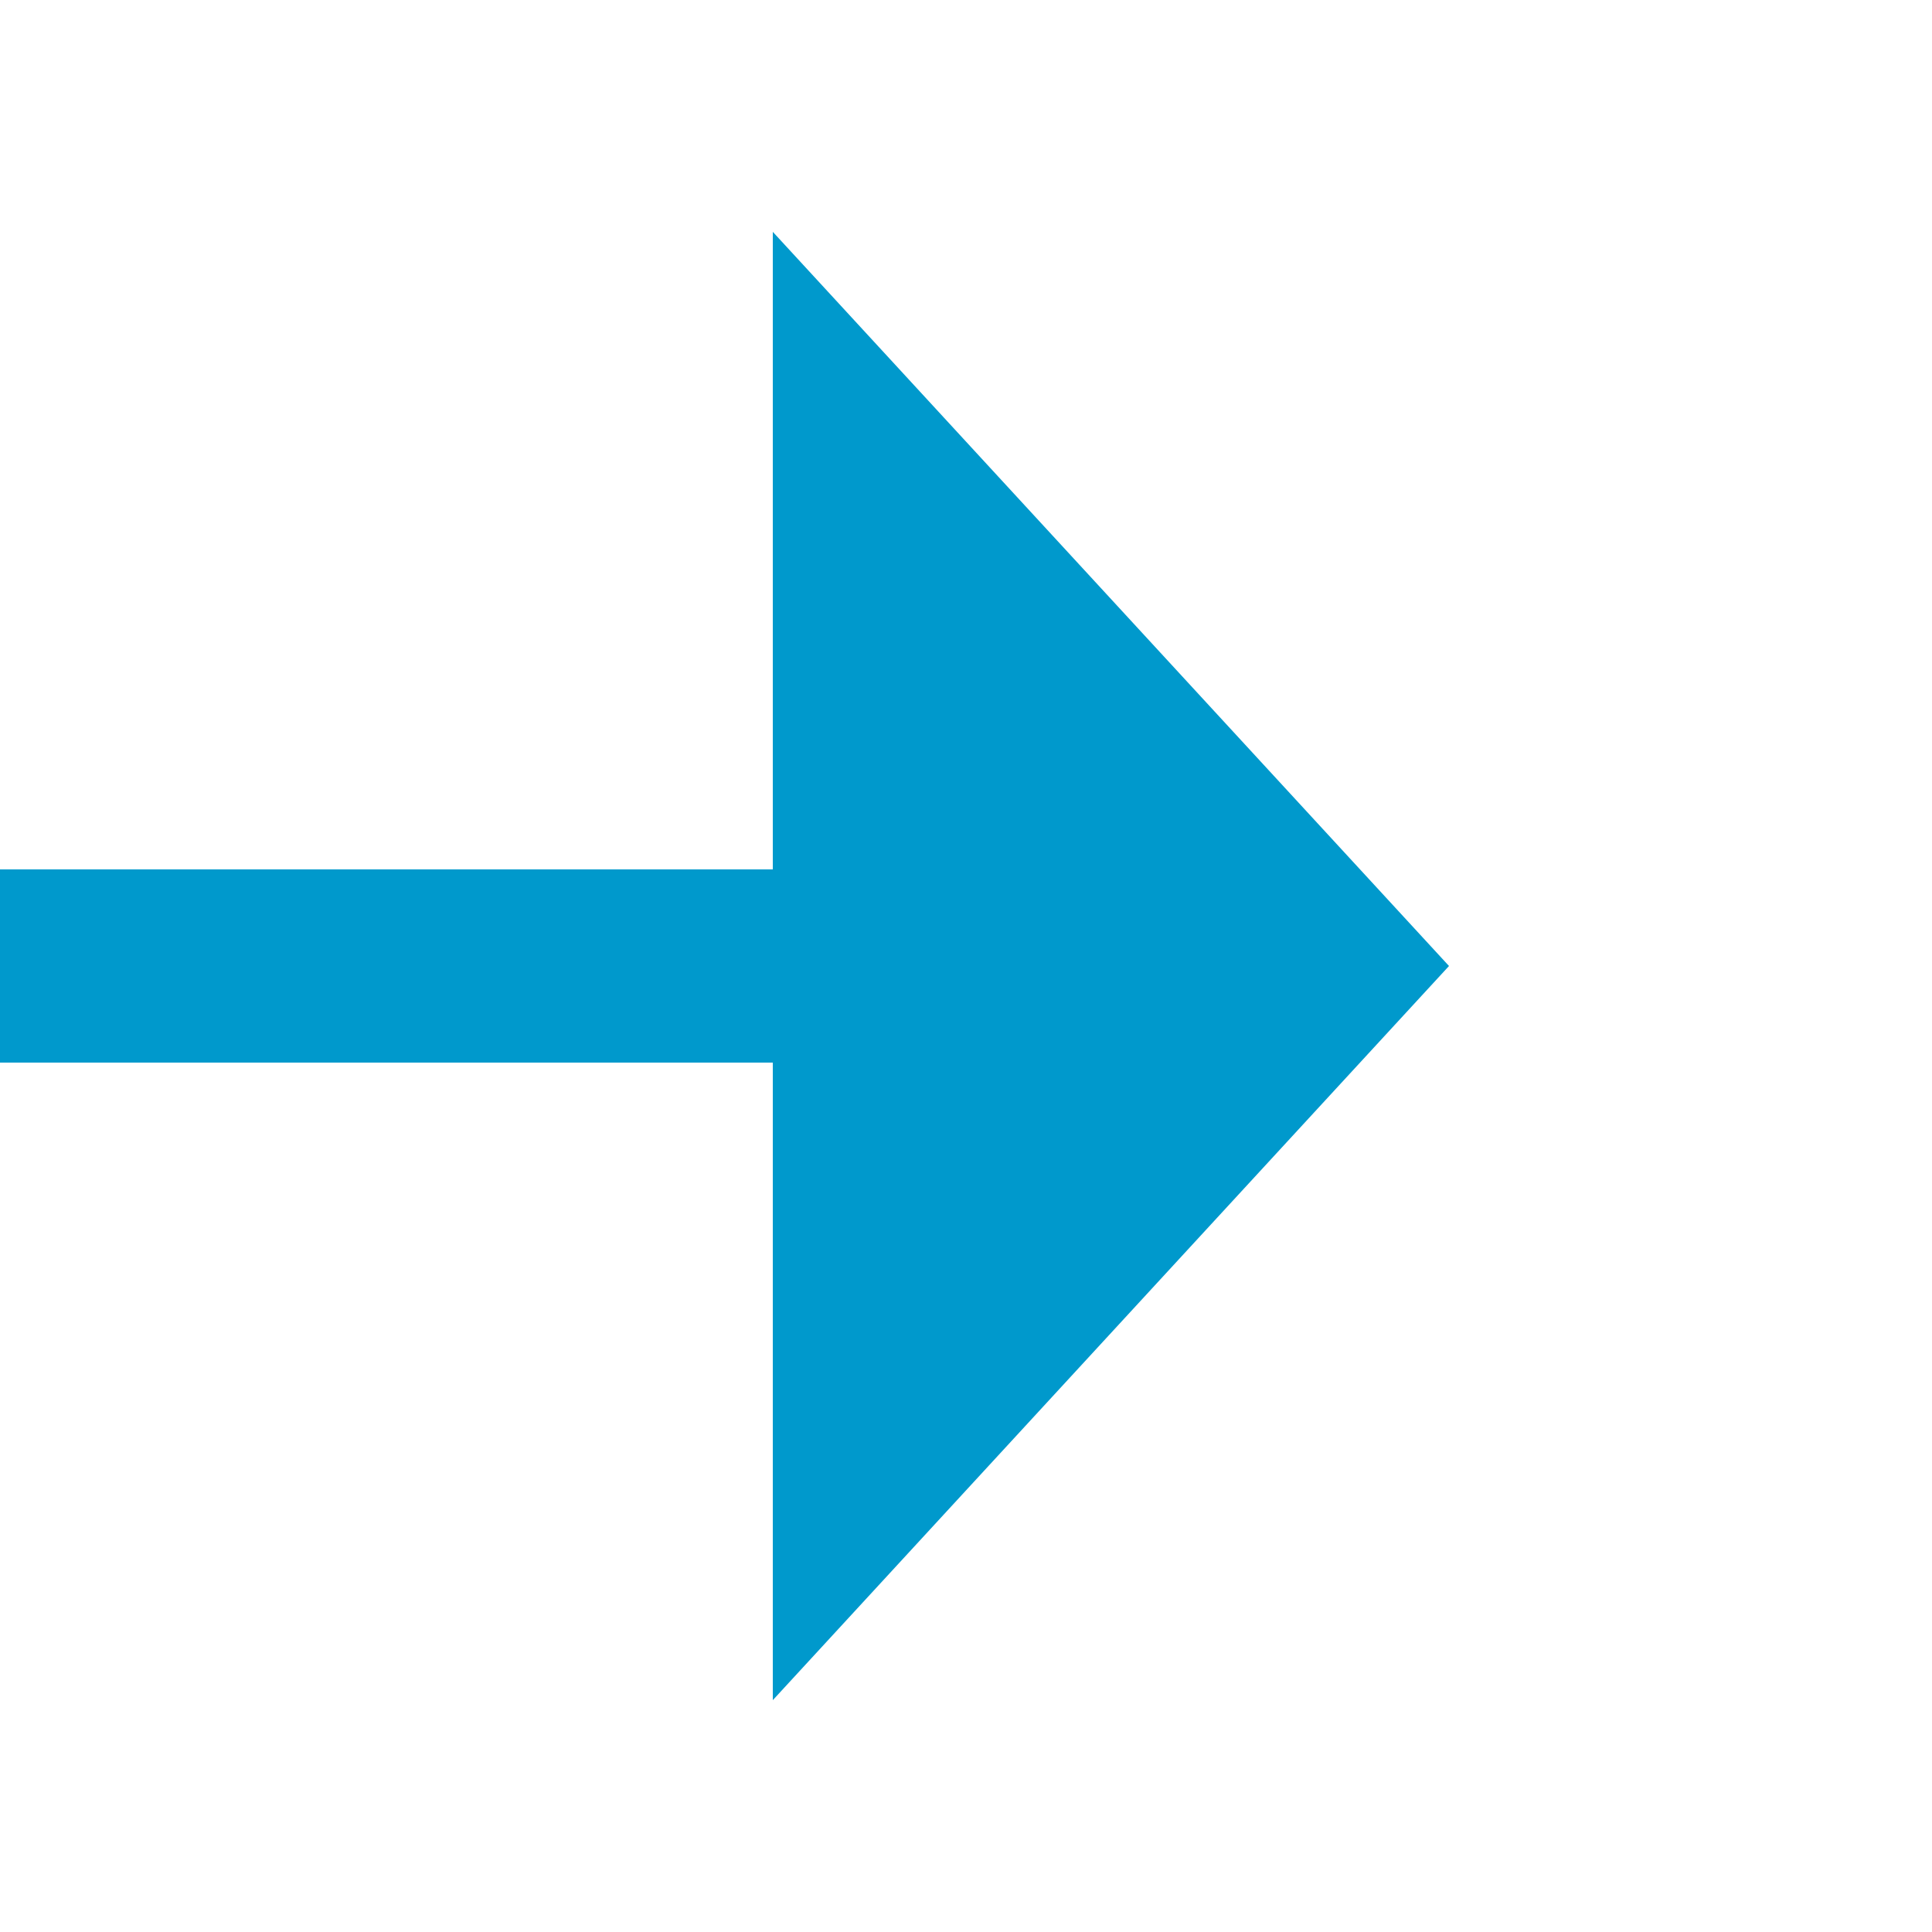
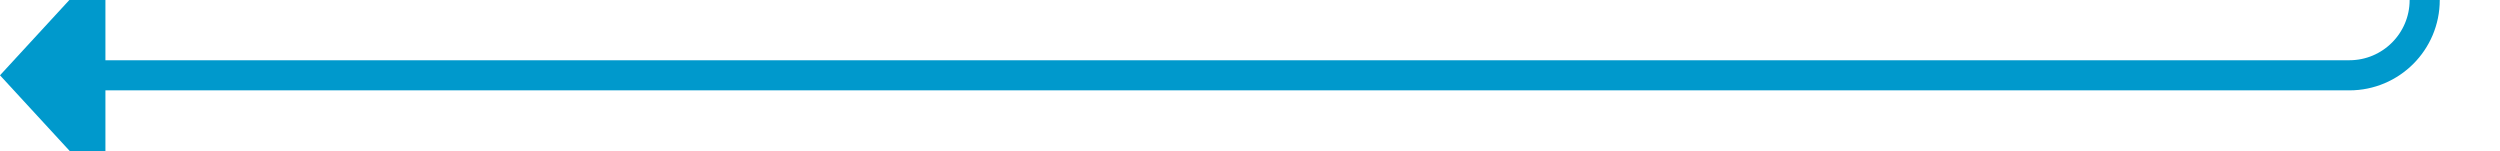
- <svg xmlns="http://www.w3.org/2000/svg" version="1.1" width="20px" height="20px" preserveAspectRatio="xMinYMid meet" viewBox="917 183  20 18">
-   <path d="M 820 192  L 926 192  " stroke-width="2" stroke="#0099cc" fill="none" />
-   <path d="M 925 199.6  L 932 192  L 925 184.4  L 925 199.6  Z " fill-rule="nonzero" fill="#0099cc" stroke="none" />
+ <svg xmlns="http://www.w3.org/2000/svg" version="1.1" width="166px" height="10px" preserveAspectRatio="xMinYMid meet" viewBox="821 375  166 8">
+   <path d="M 982 222  L 982 374  A 5 5 0 0 1 977 379 L 827 379  " stroke-width="2" stroke="#0099cc" fill="none" />
+   <path d="M 828 371.4  L 821 379  L 828 386.6  L 828 371.4  Z " fill-rule="nonzero" fill="#0099cc" stroke="none" />
</svg>
